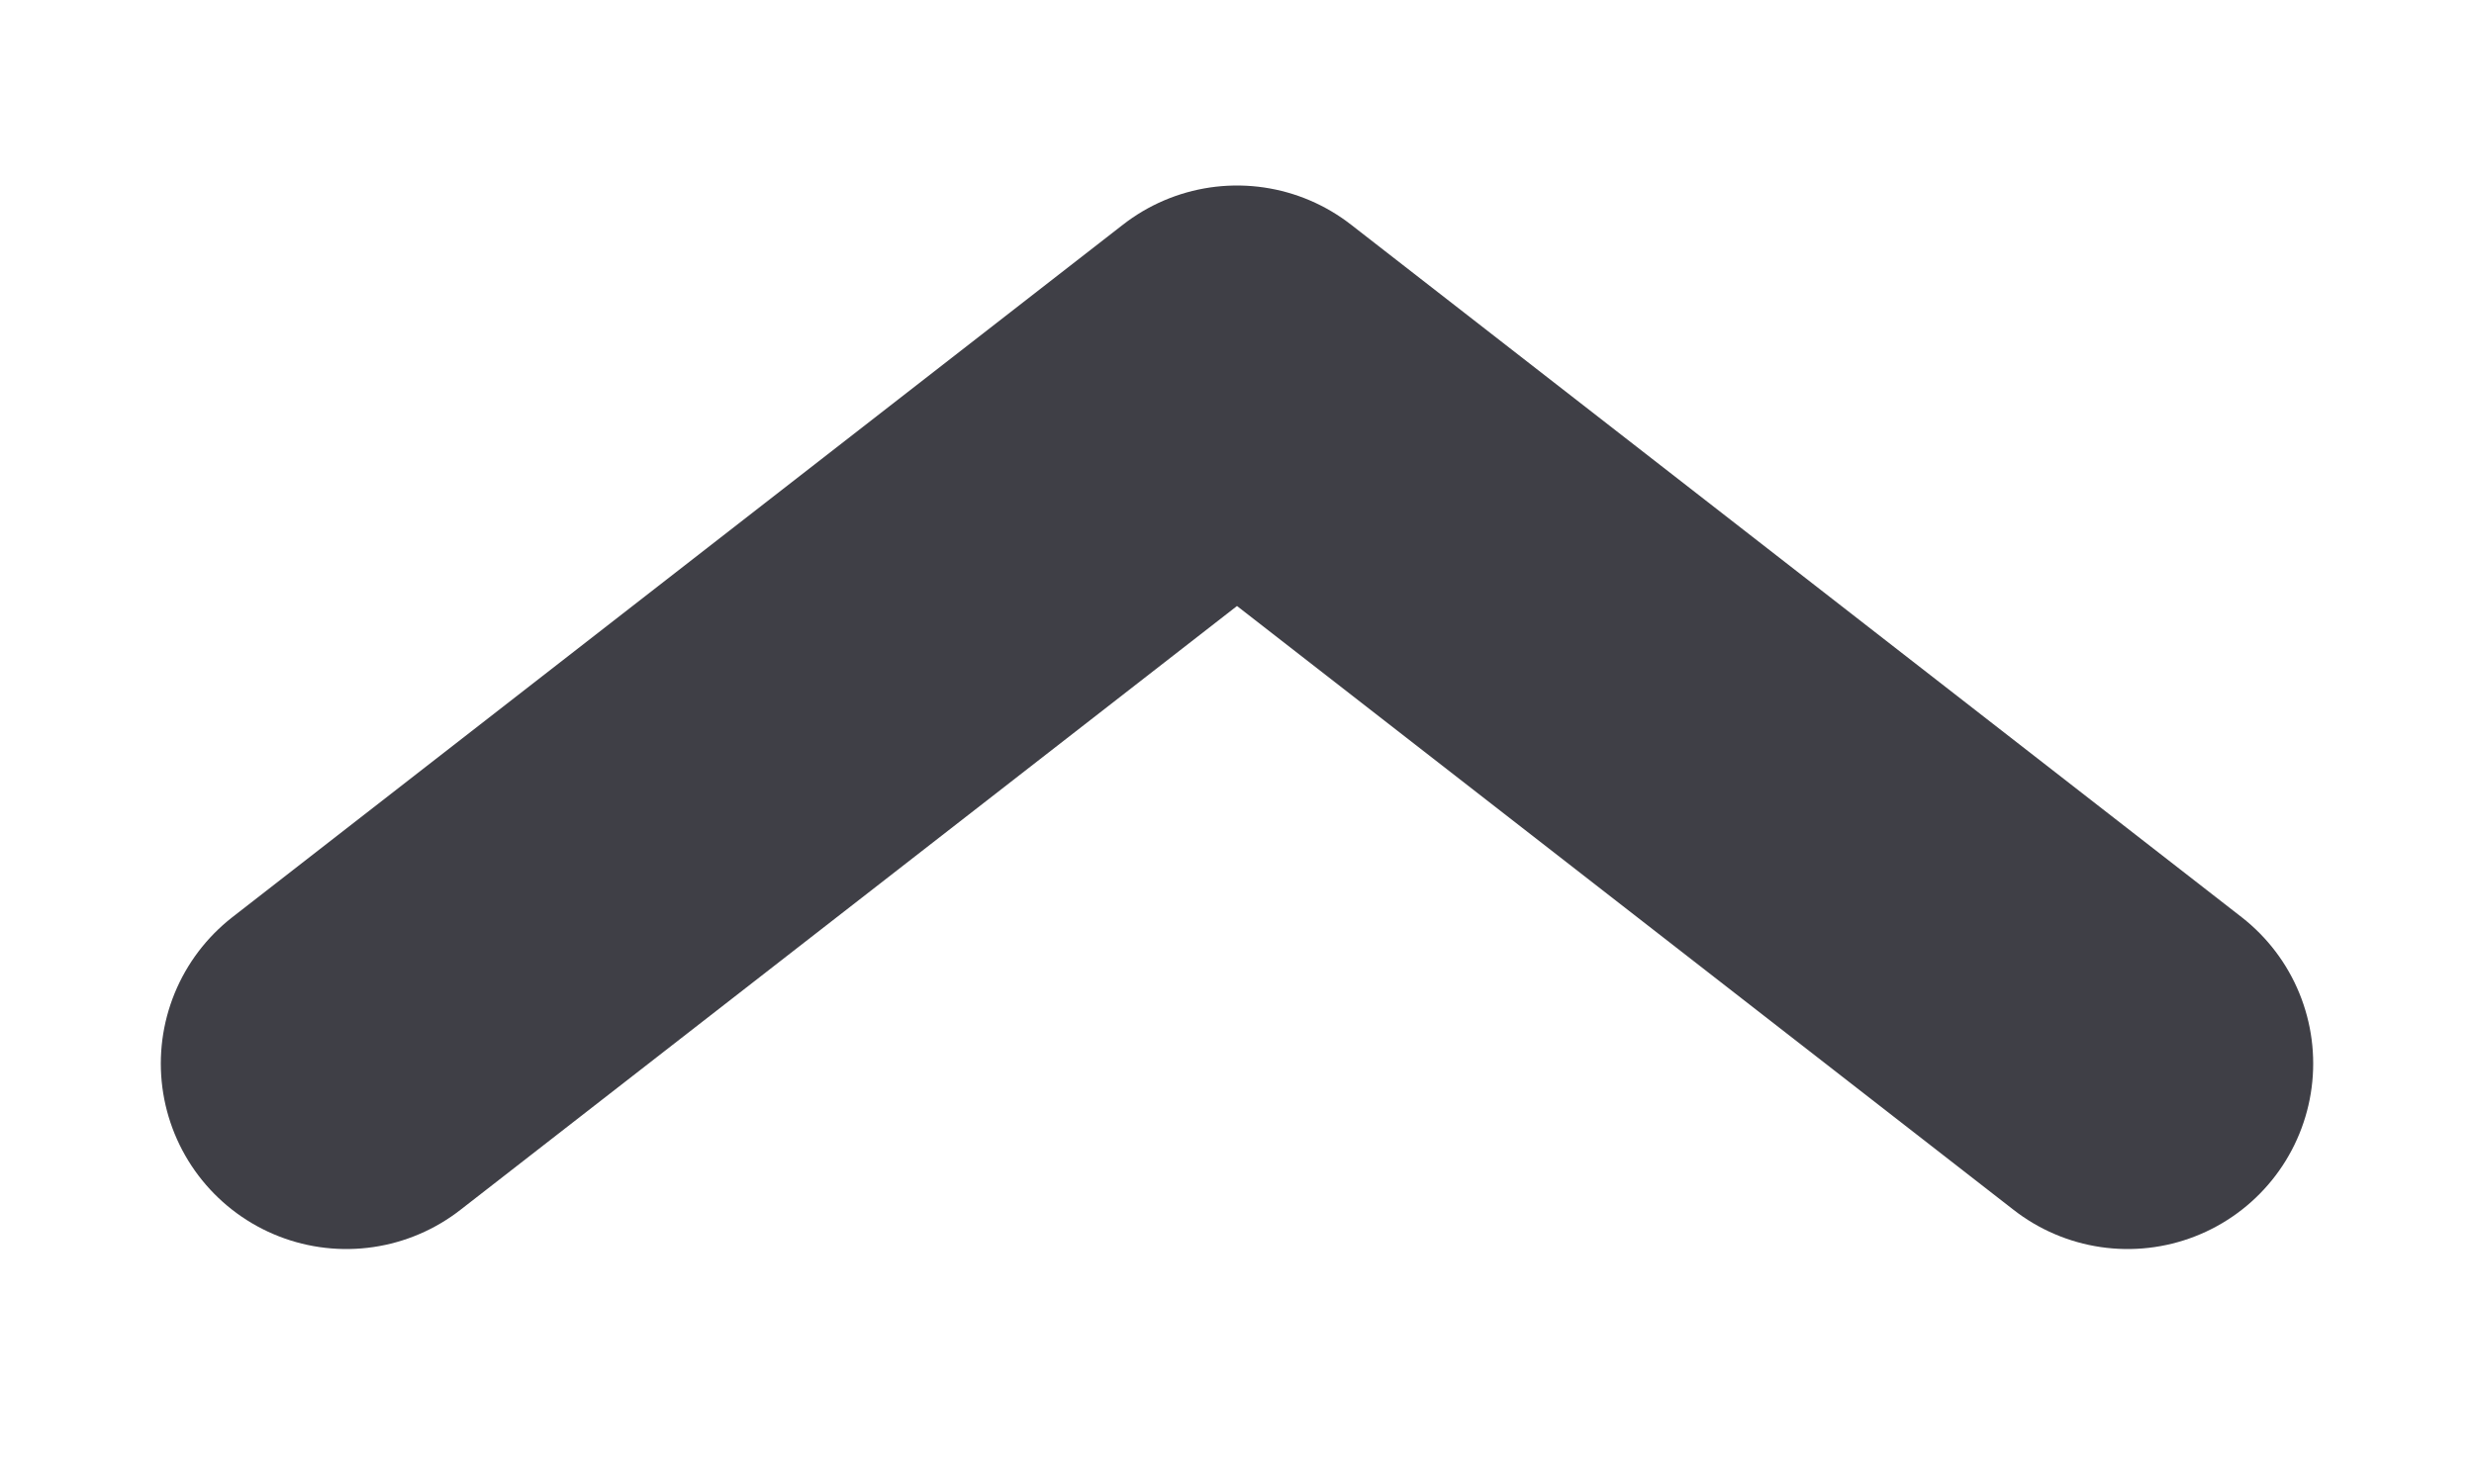
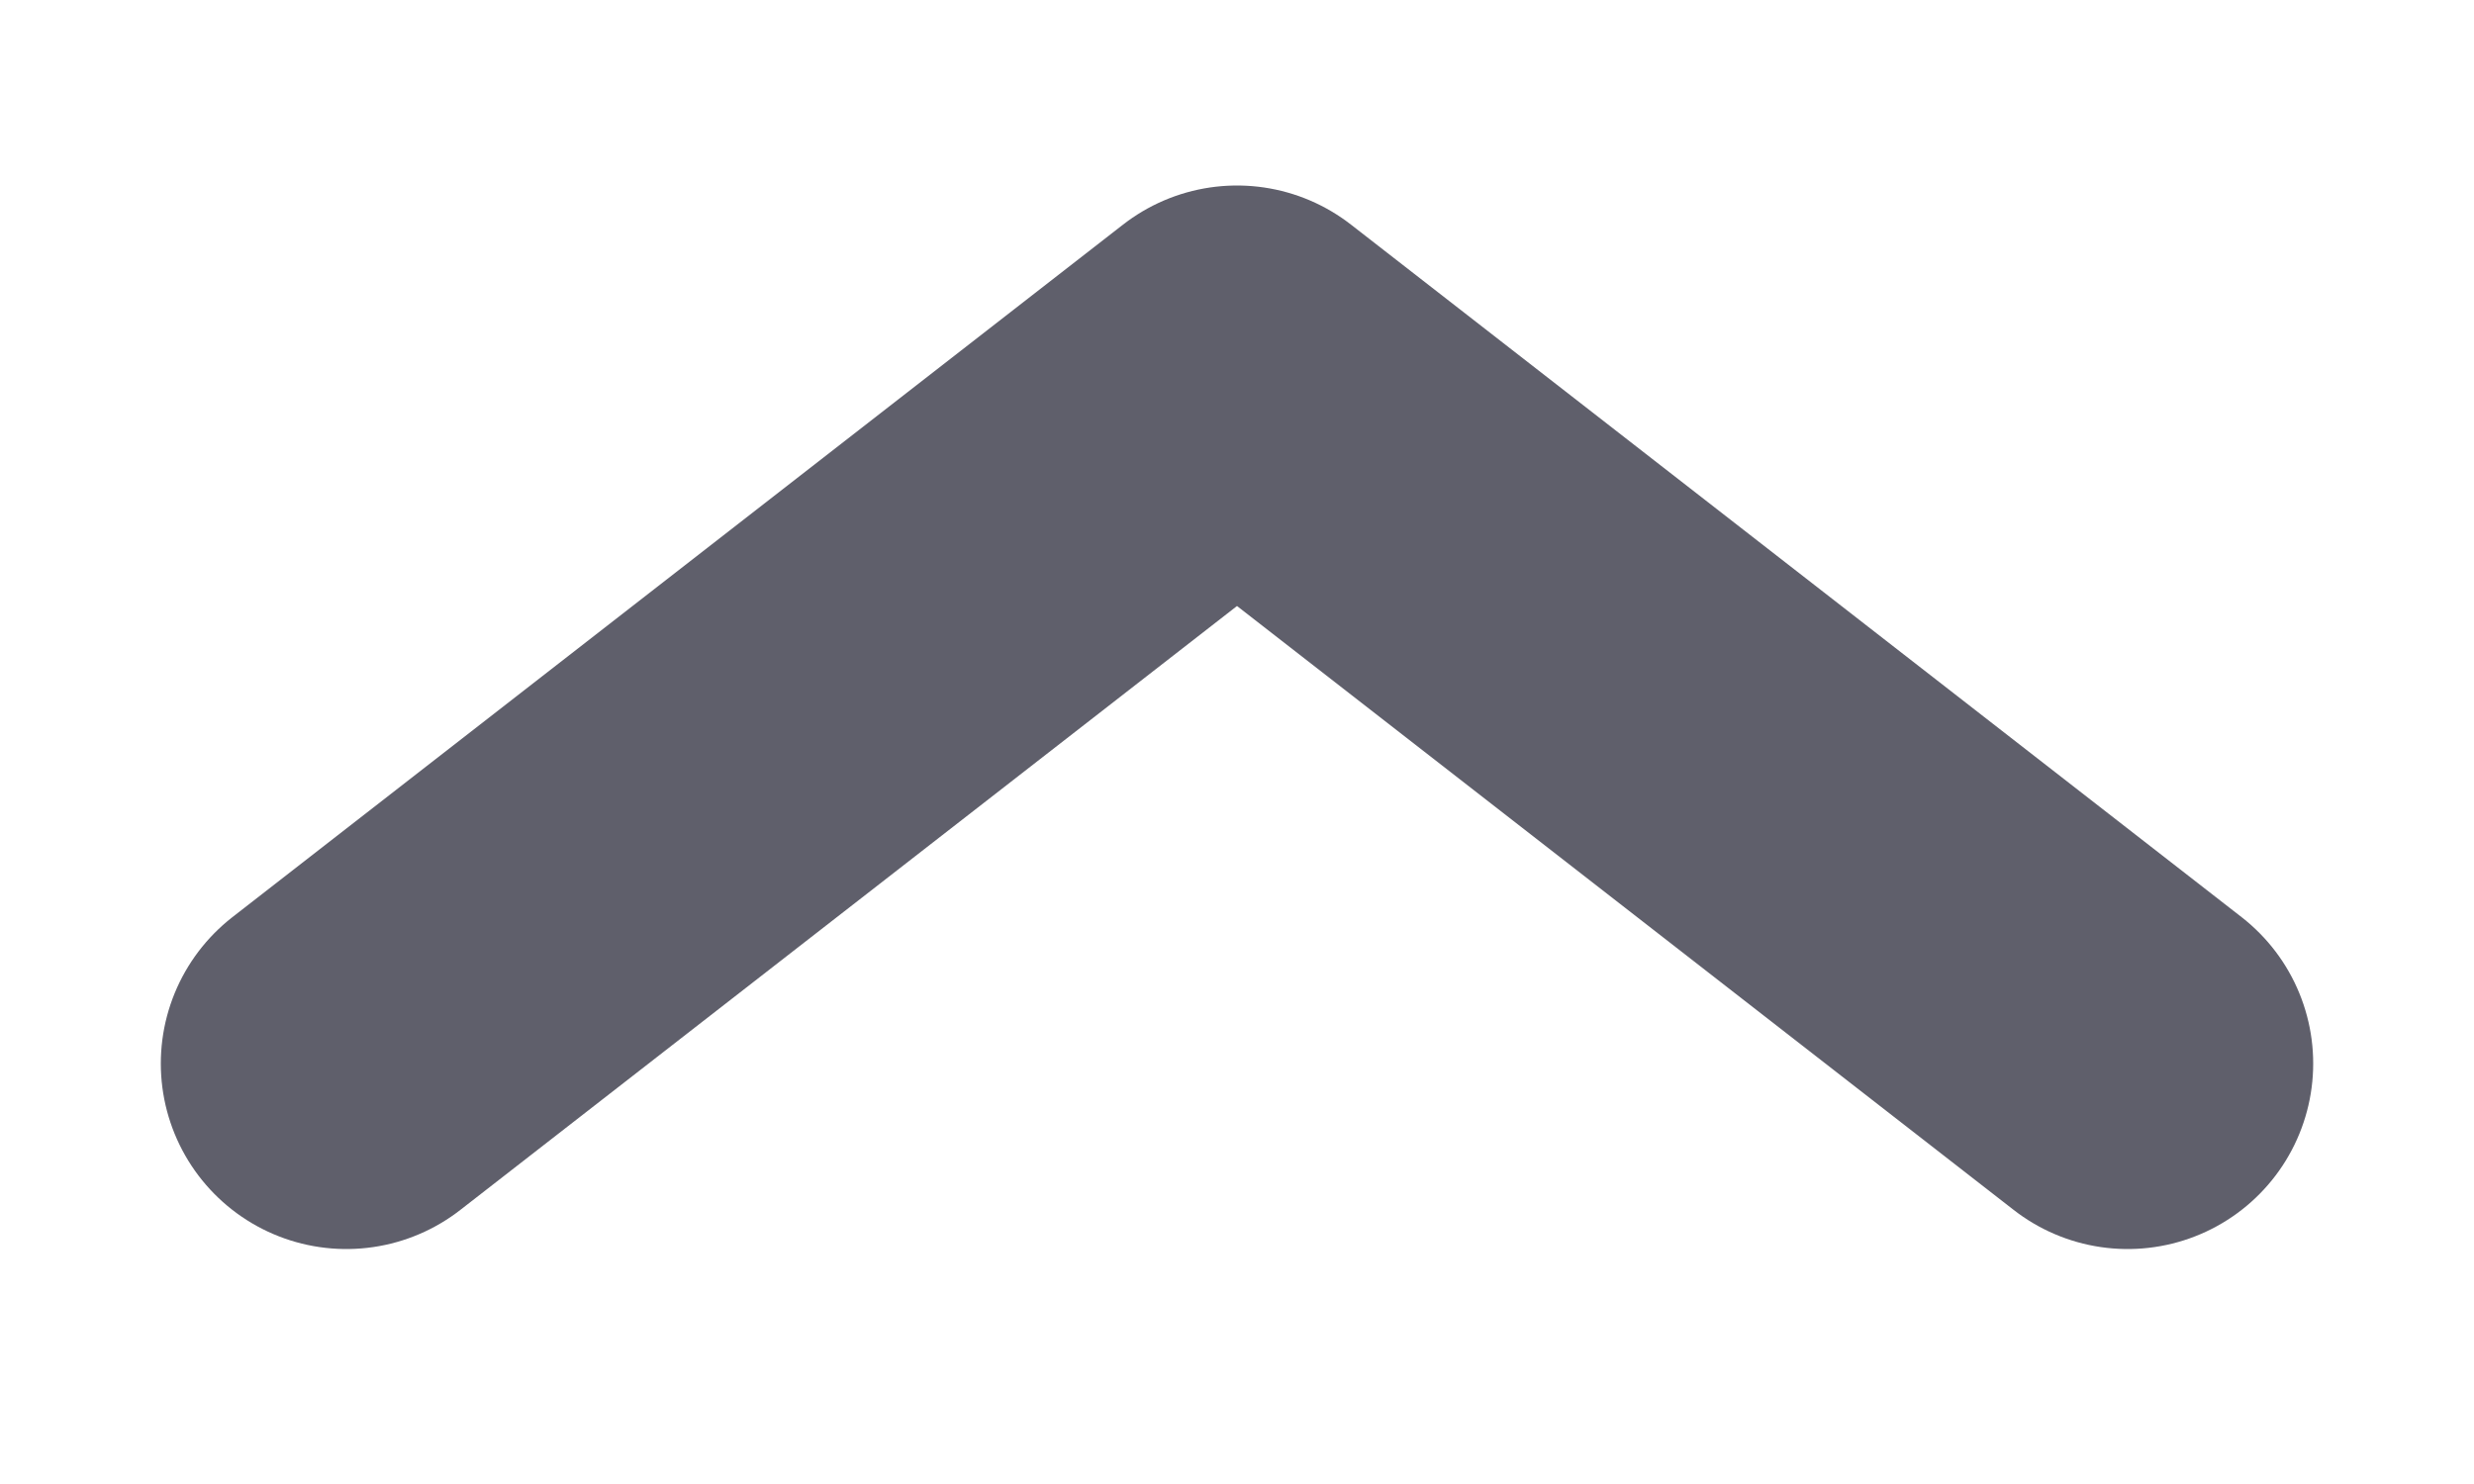
<svg xmlns="http://www.w3.org/2000/svg" width="10" height="6" viewBox="0 0 10 6">
-   <path d="M1.4 4.3 L5 1.5 L8.6 4.3" fill="none" stroke="#3f3f46" stroke-width="1.5" stroke-linecap="round" stroke-linejoin="round" />
+   <path d="M1.4 4.3 L5 1.5 L8.6 4.3" fill="none" stroke="#5f5f6b" stroke-width="1.5" stroke-linecap="round" stroke-linejoin="round" />
</svg>
